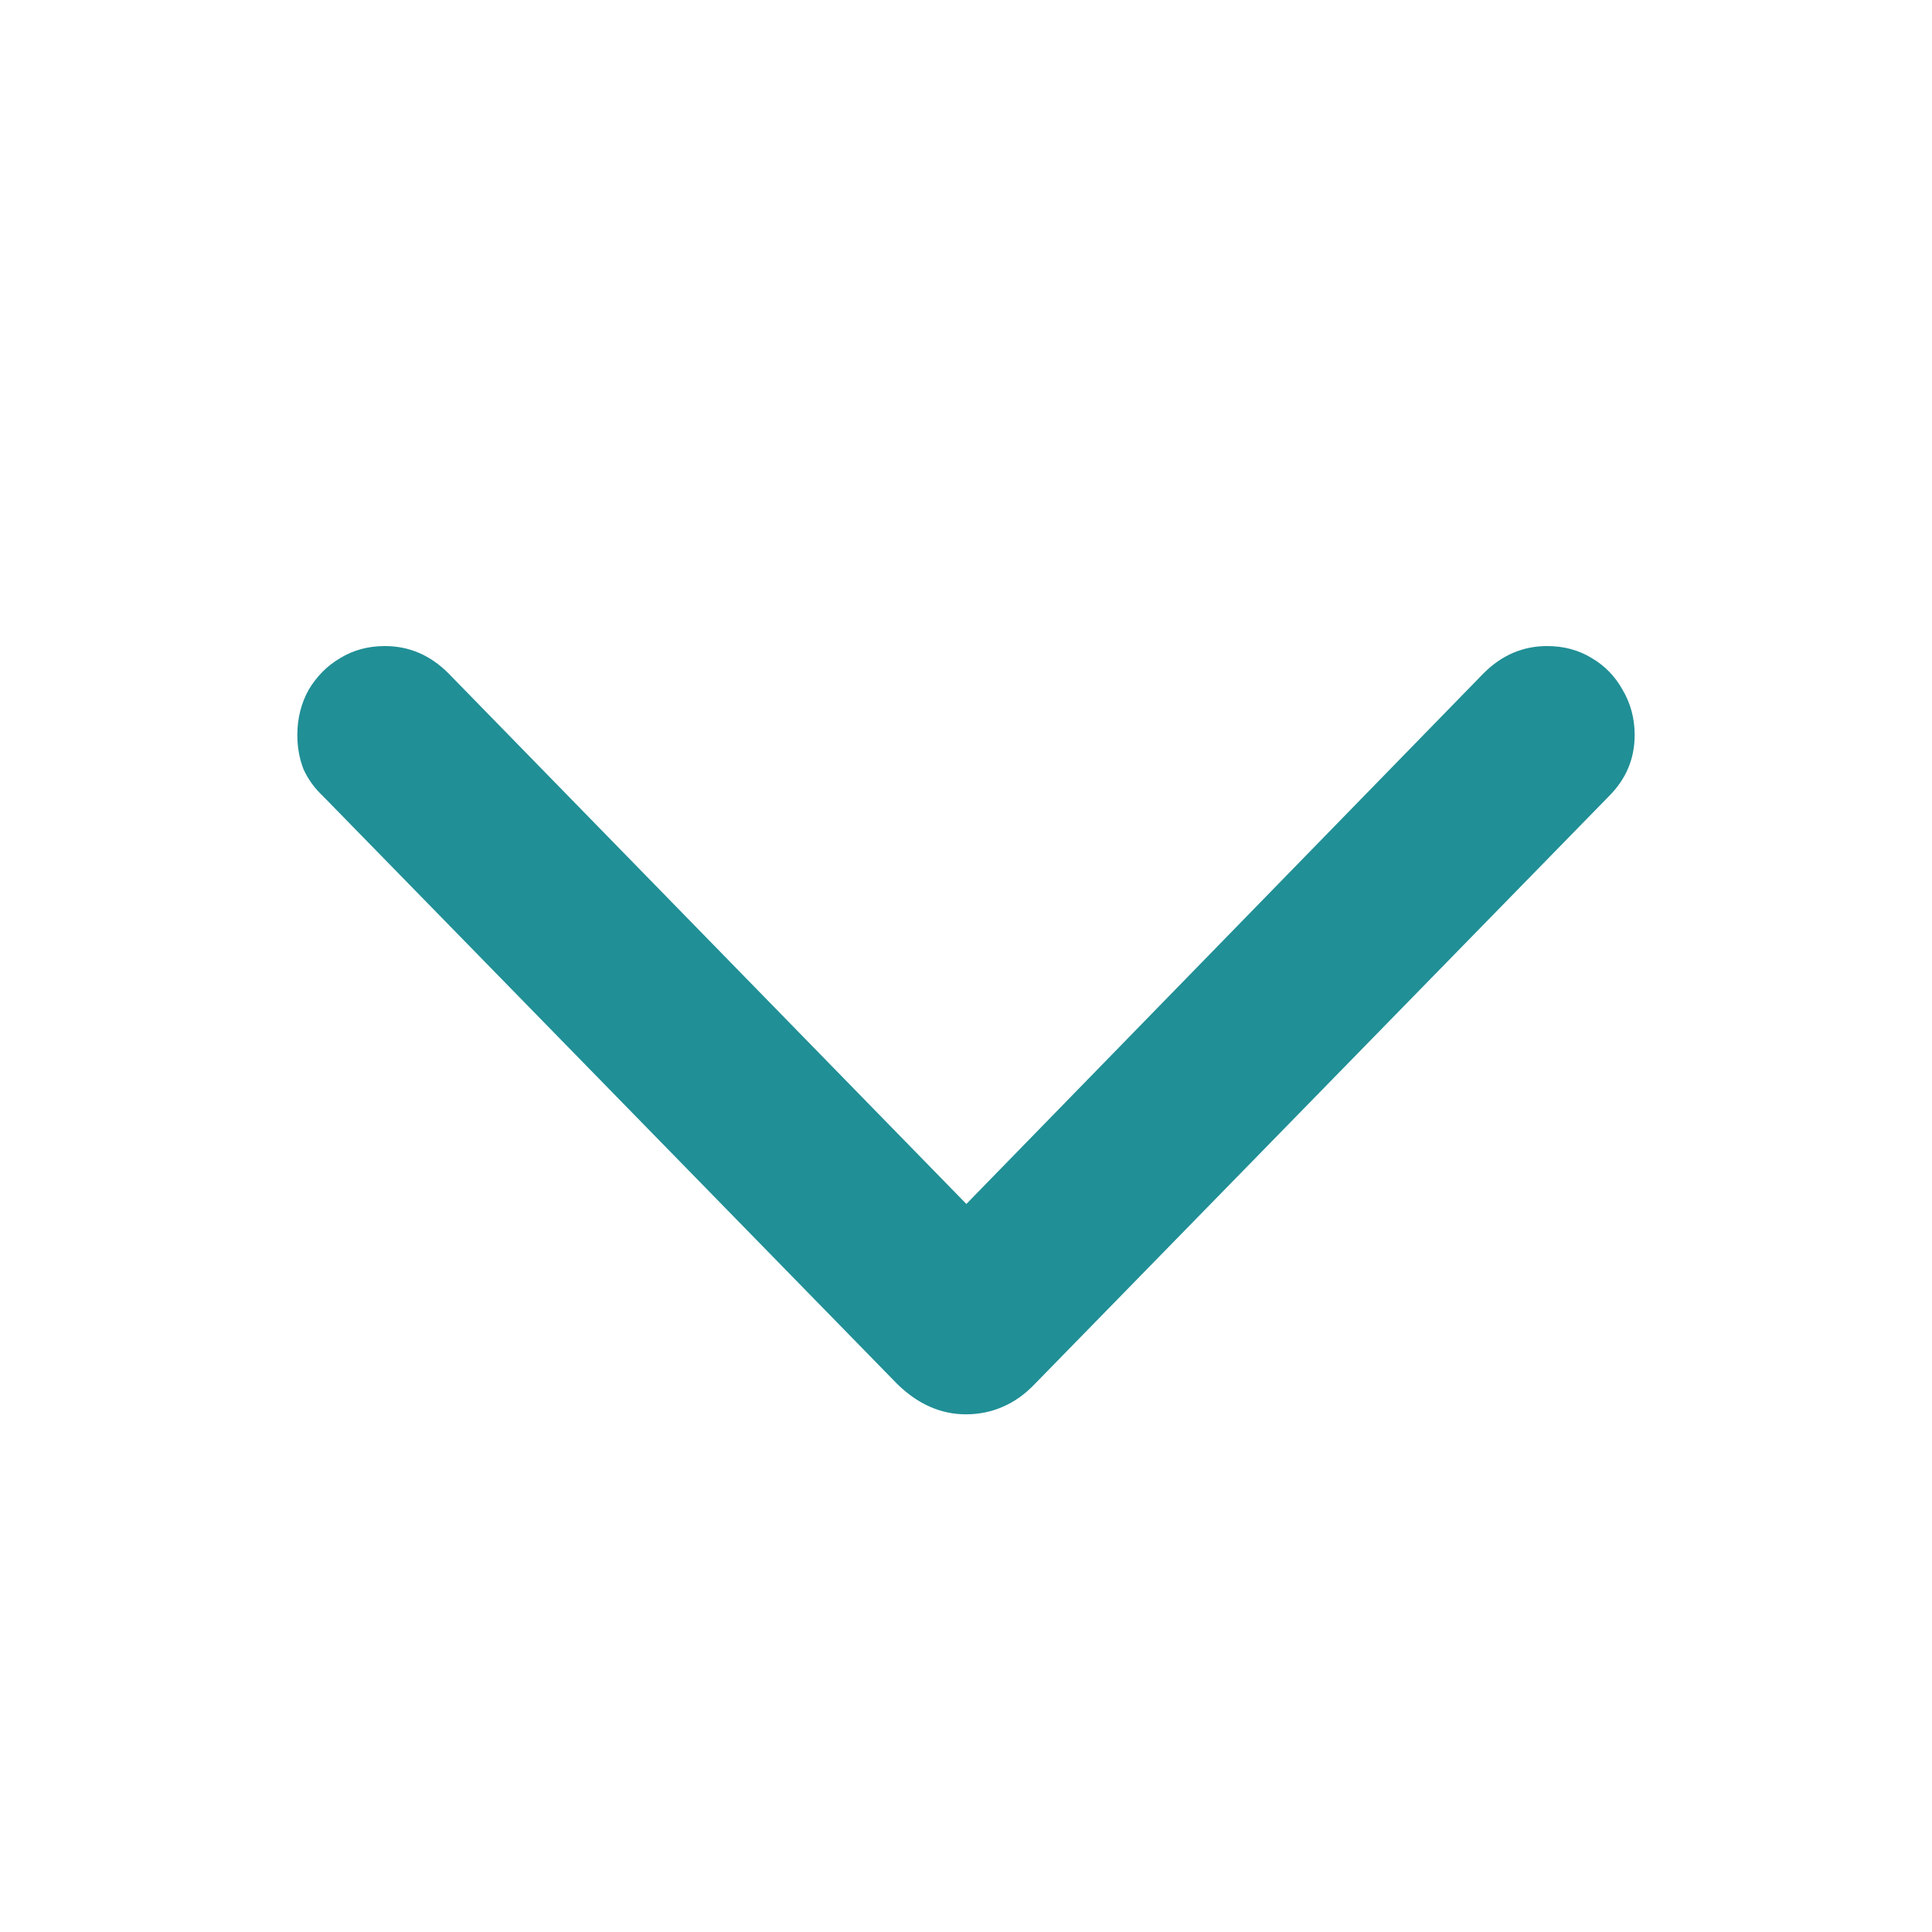
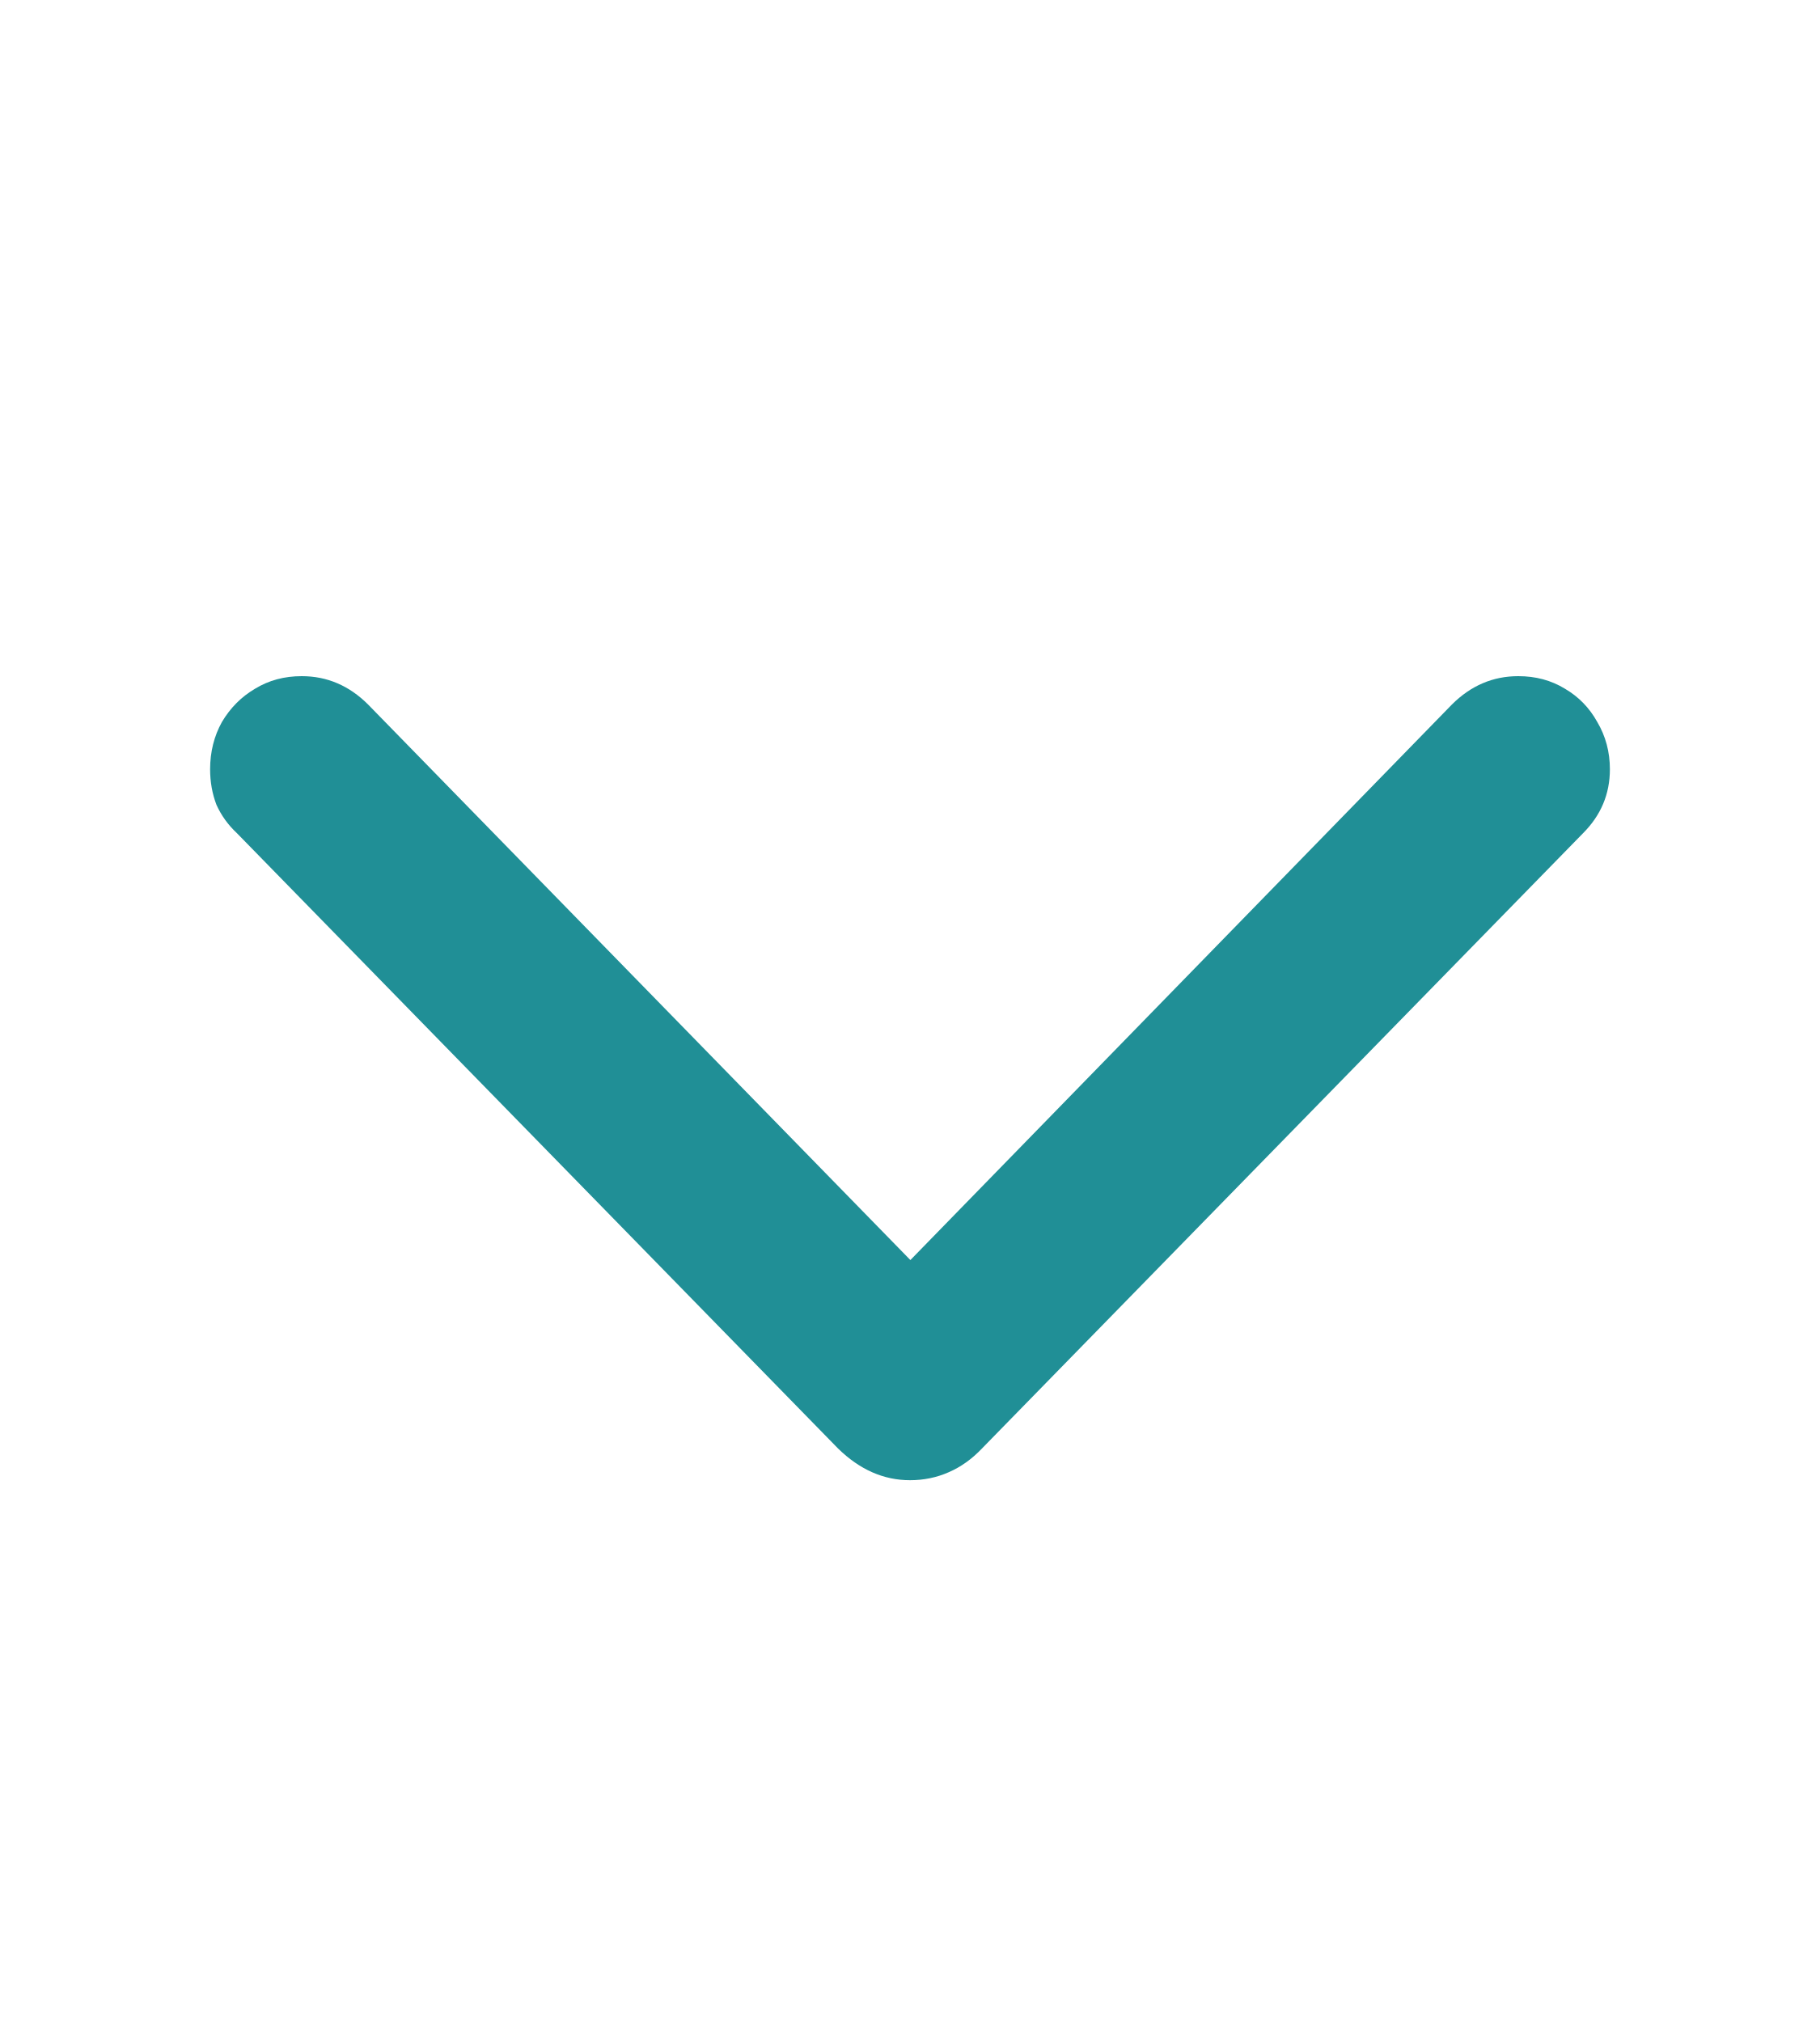
- <svg xmlns="http://www.w3.org/2000/svg" width="20" height="20" viewBox="0 0 20 20" fill="none">
-   <path d="M10 14.641C10.135 14.641 10.263 14.615 10.383 14.562C10.503 14.51 10.612 14.432 10.711 14.328L16.656 8.242C16.833 8.065 16.922 7.854 16.922 7.609C16.922 7.438 16.88 7.281 16.797 7.141C16.719 7 16.612 6.891 16.477 6.812C16.341 6.729 16.188 6.688 16.016 6.688C15.766 6.688 15.547 6.781 15.359 6.969L9.625 12.852H10.383L4.641 6.969C4.453 6.781 4.234 6.688 3.984 6.688C3.812 6.688 3.659 6.729 3.523 6.812C3.388 6.891 3.279 7 3.195 7.141C3.117 7.281 3.078 7.438 3.078 7.609C3.078 7.734 3.099 7.852 3.141 7.961C3.188 8.065 3.255 8.159 3.344 8.242L9.289 14.328C9.503 14.537 9.74 14.641 10 14.641Z" fill="#208F96" />
+ <svg xmlns="http://www.w3.org/2000/svg" width="18" height="20" viewBox="0 0 18 20" fill="none">
+   <path d="M9 14.641C9.135 14.641 9.263 14.615 9.383 14.562C9.503 14.51 9.612 14.432 9.711 14.328L15.656 8.242C15.833 8.065 15.922 7.854 15.922 7.609C15.922 7.438 15.88 7.281 15.797 7.141C15.719 7 15.612 6.891 15.477 6.812C15.341 6.729 15.188 6.688 15.016 6.688C14.766 6.688 14.547 6.781 14.359 6.969L8.625 12.852H9.383L3.641 6.969C3.453 6.781 3.234 6.688 2.984 6.688C2.812 6.688 2.659 6.729 2.523 6.812C2.388 6.891 2.279 7 2.195 7.141C2.117 7.281 2.078 7.438 2.078 7.609C2.078 7.734 2.099 7.852 2.141 7.961C2.188 8.065 2.255 8.159 2.344 8.242L8.289 14.328C8.503 14.537 8.74 14.641 9 14.641Z" fill="#208F96" />
</svg>
